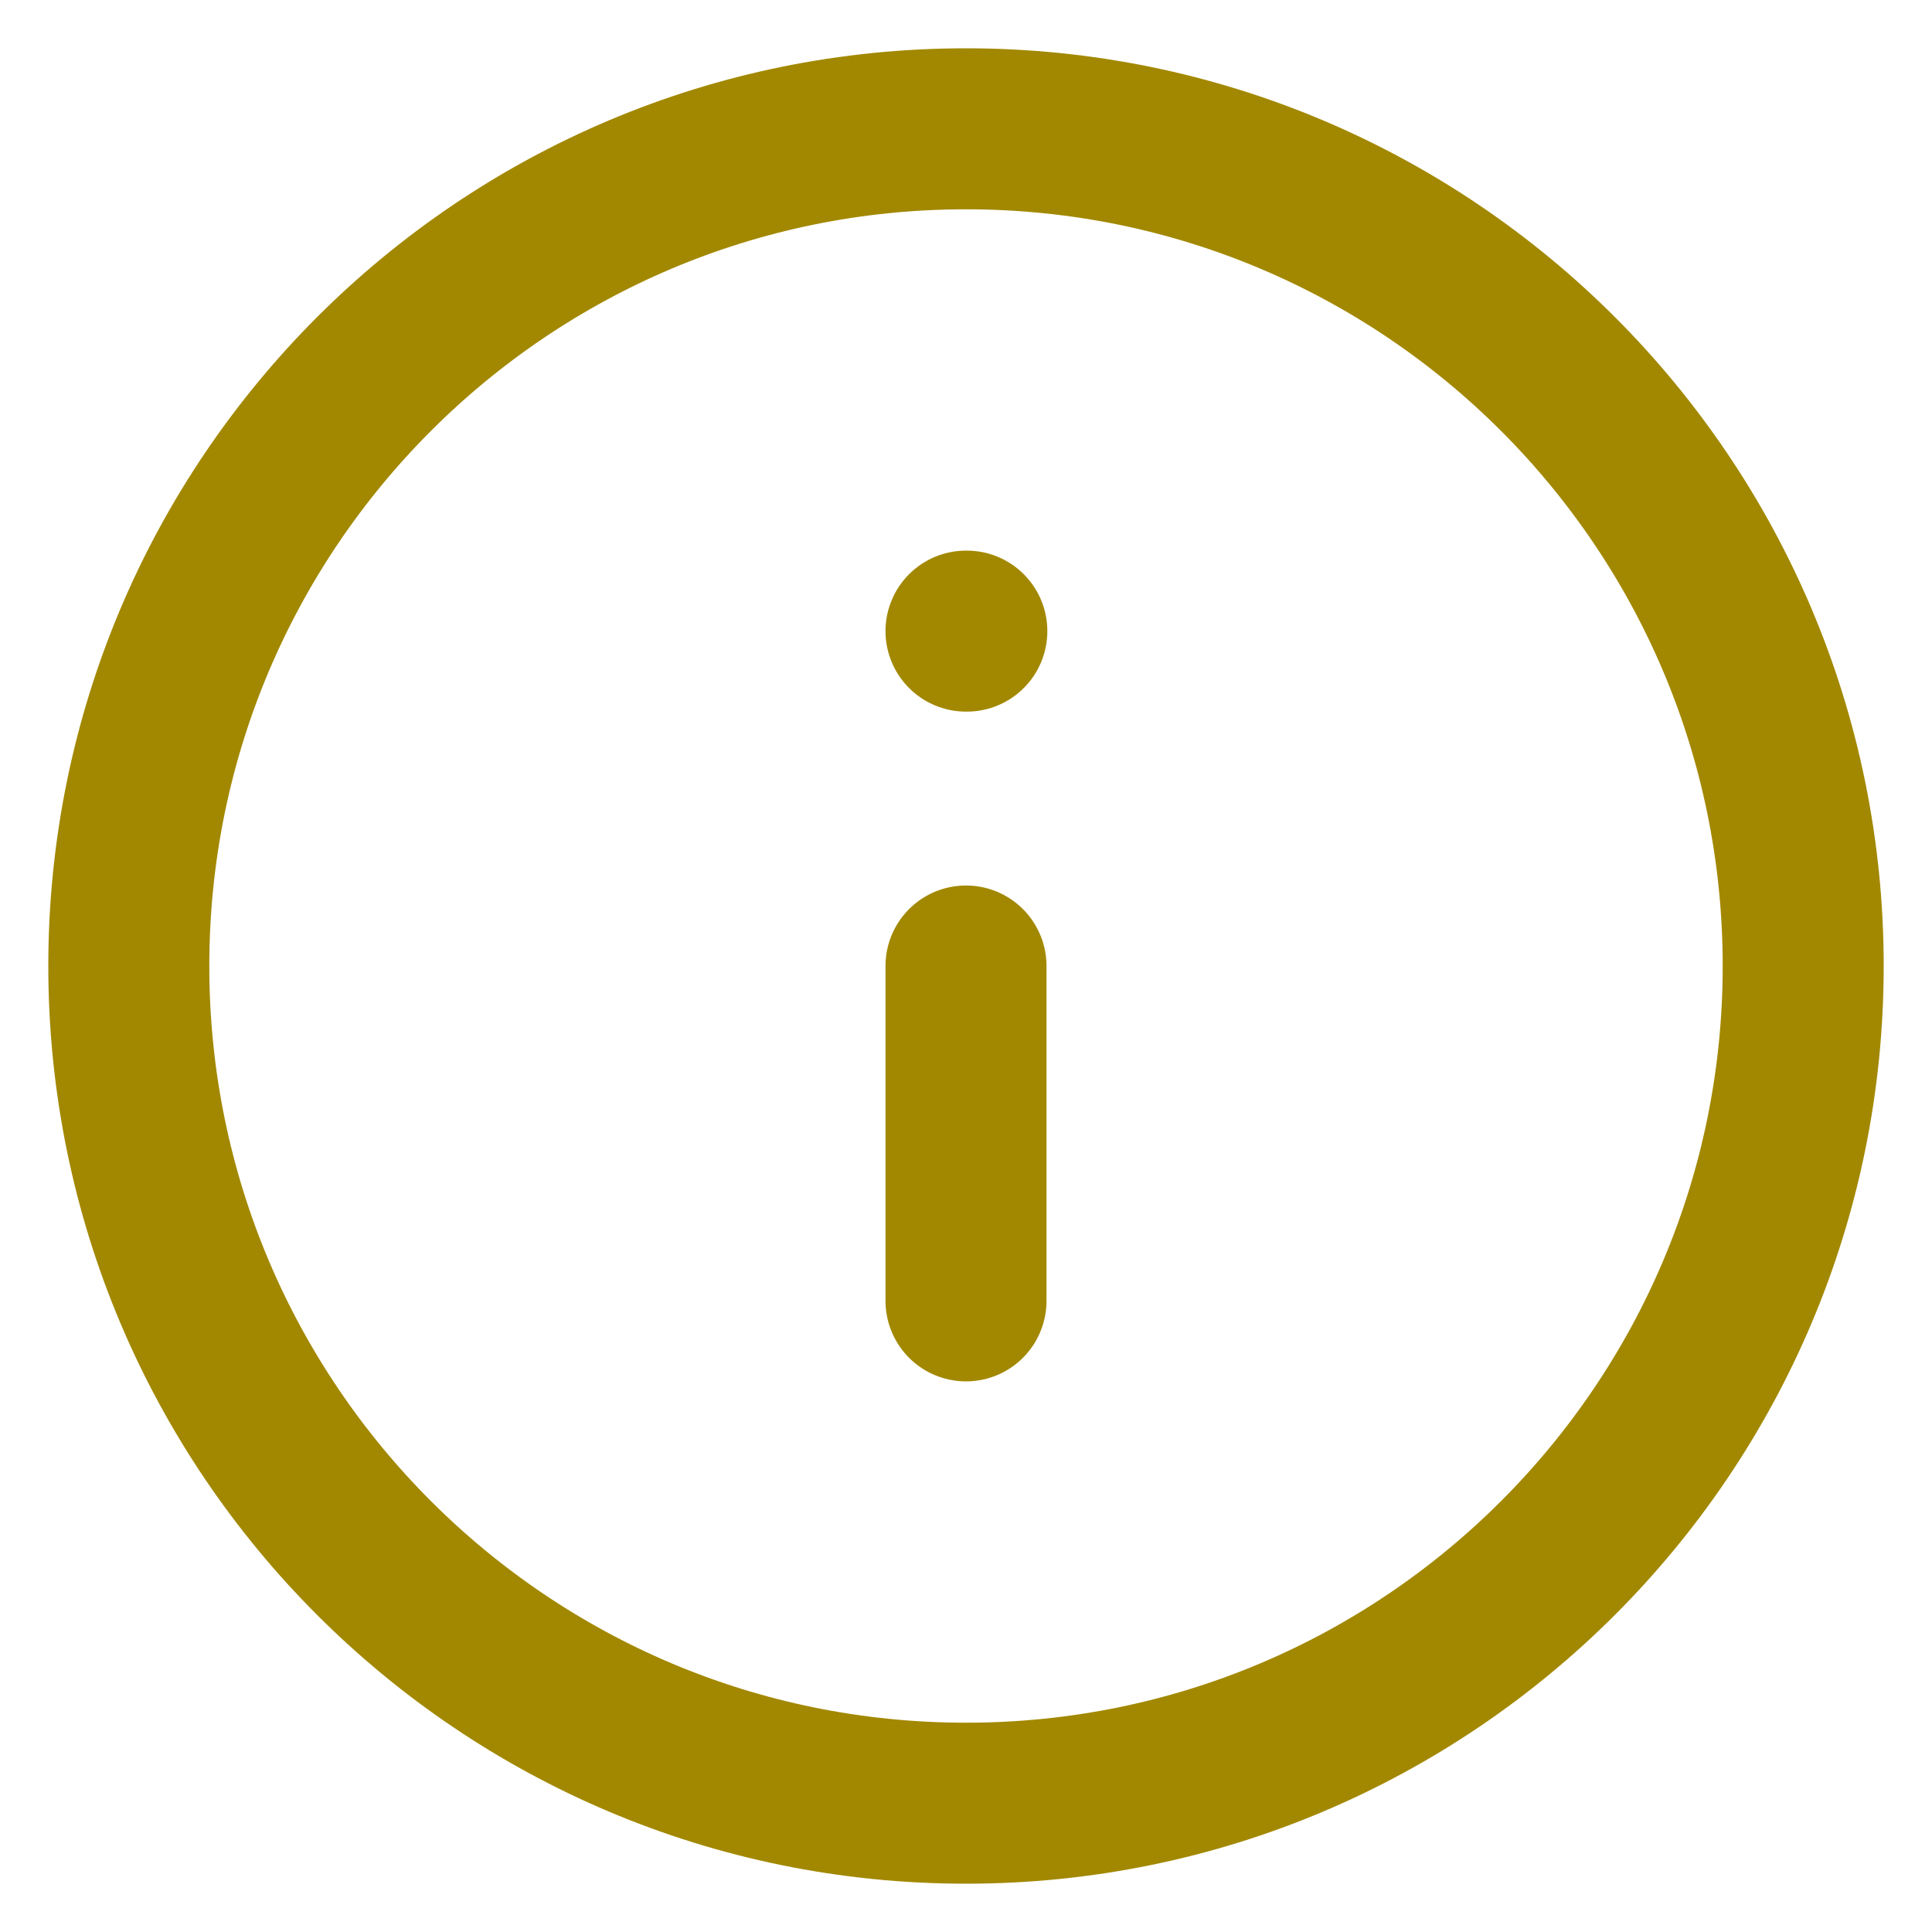
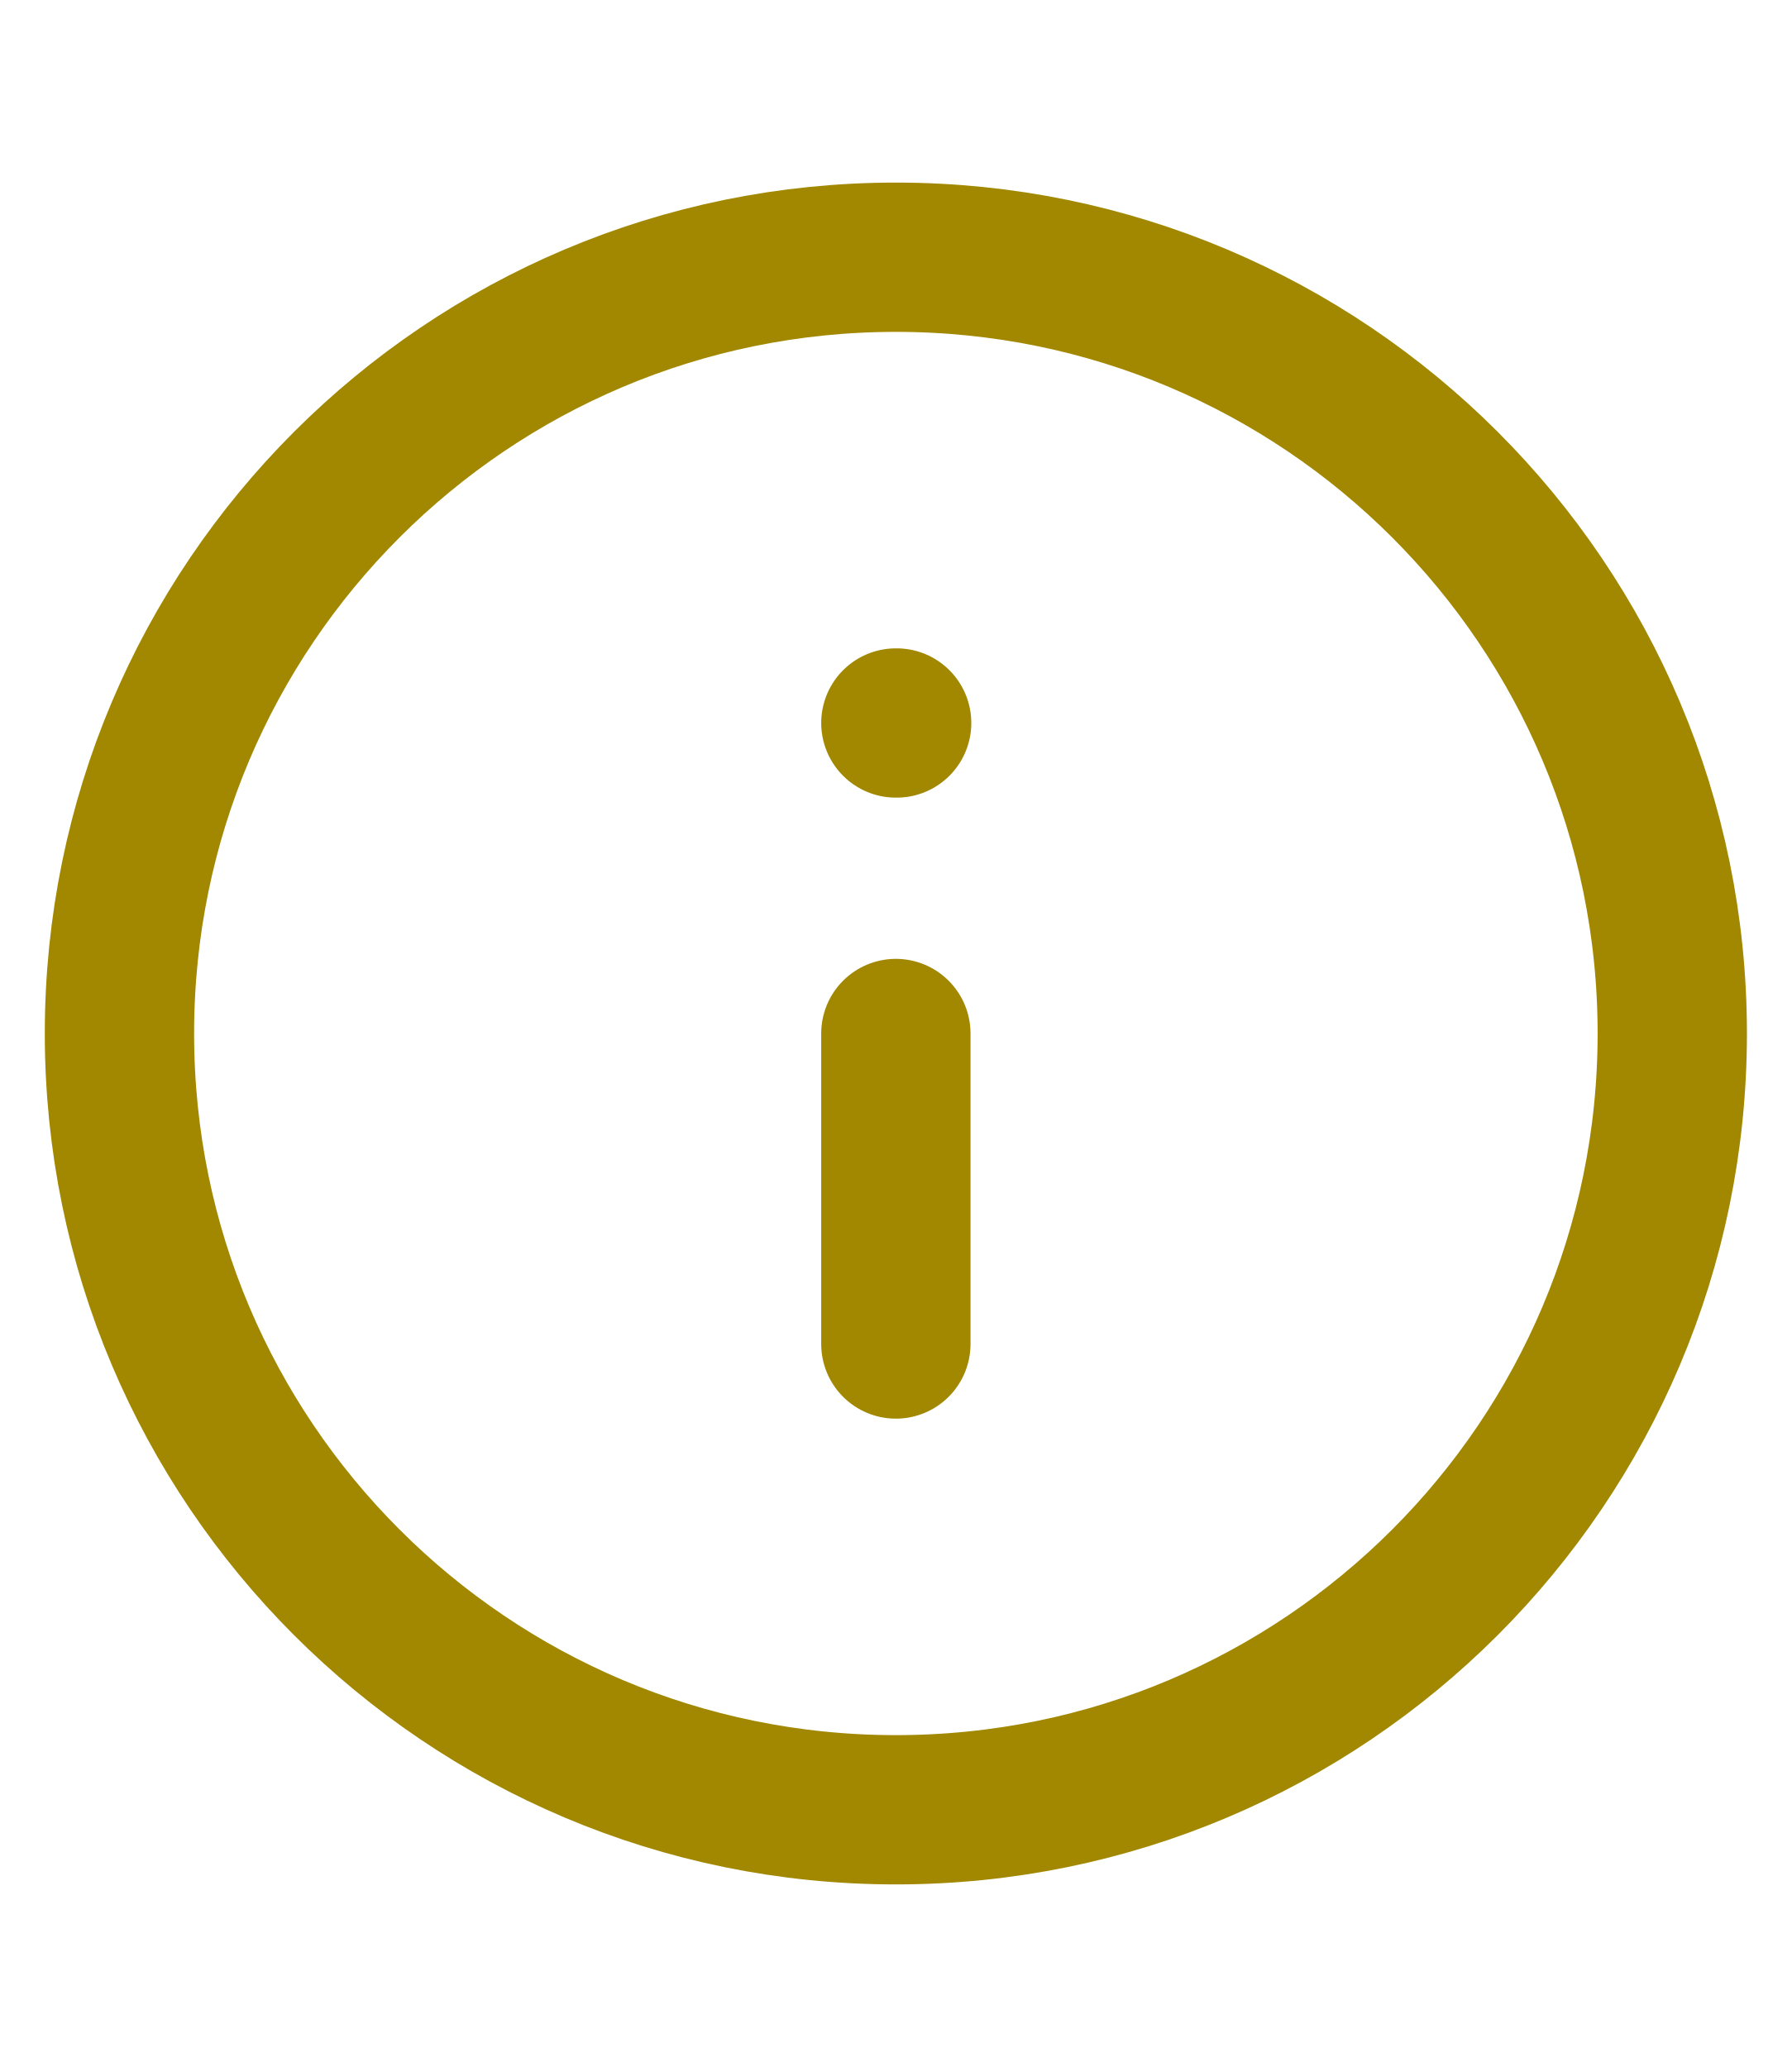
- <svg xmlns="http://www.w3.org/2000/svg" width="30" height="30" viewBox="0 0 30 30" fill="none">
+ <svg xmlns="http://www.w3.org/2000/svg" width="26" height="30" viewBox="0 0 30 30" fill="none">
  <path d="M15 28C22.18 28 28 22.18 28 15C28 7.82 22.18 2 15 2C7.82 2 2 7.82 2 15C2 22.18 7.82 28 15 28Z" stroke="#A28800" stroke-width="2.5" stroke-linecap="round" stroke-linejoin="round" />
  <path d="M15 20.2V15M15 9.8H15.013" stroke="#A28800" stroke-width="2.5" stroke-linecap="round" stroke-linejoin="round" />
</svg>
